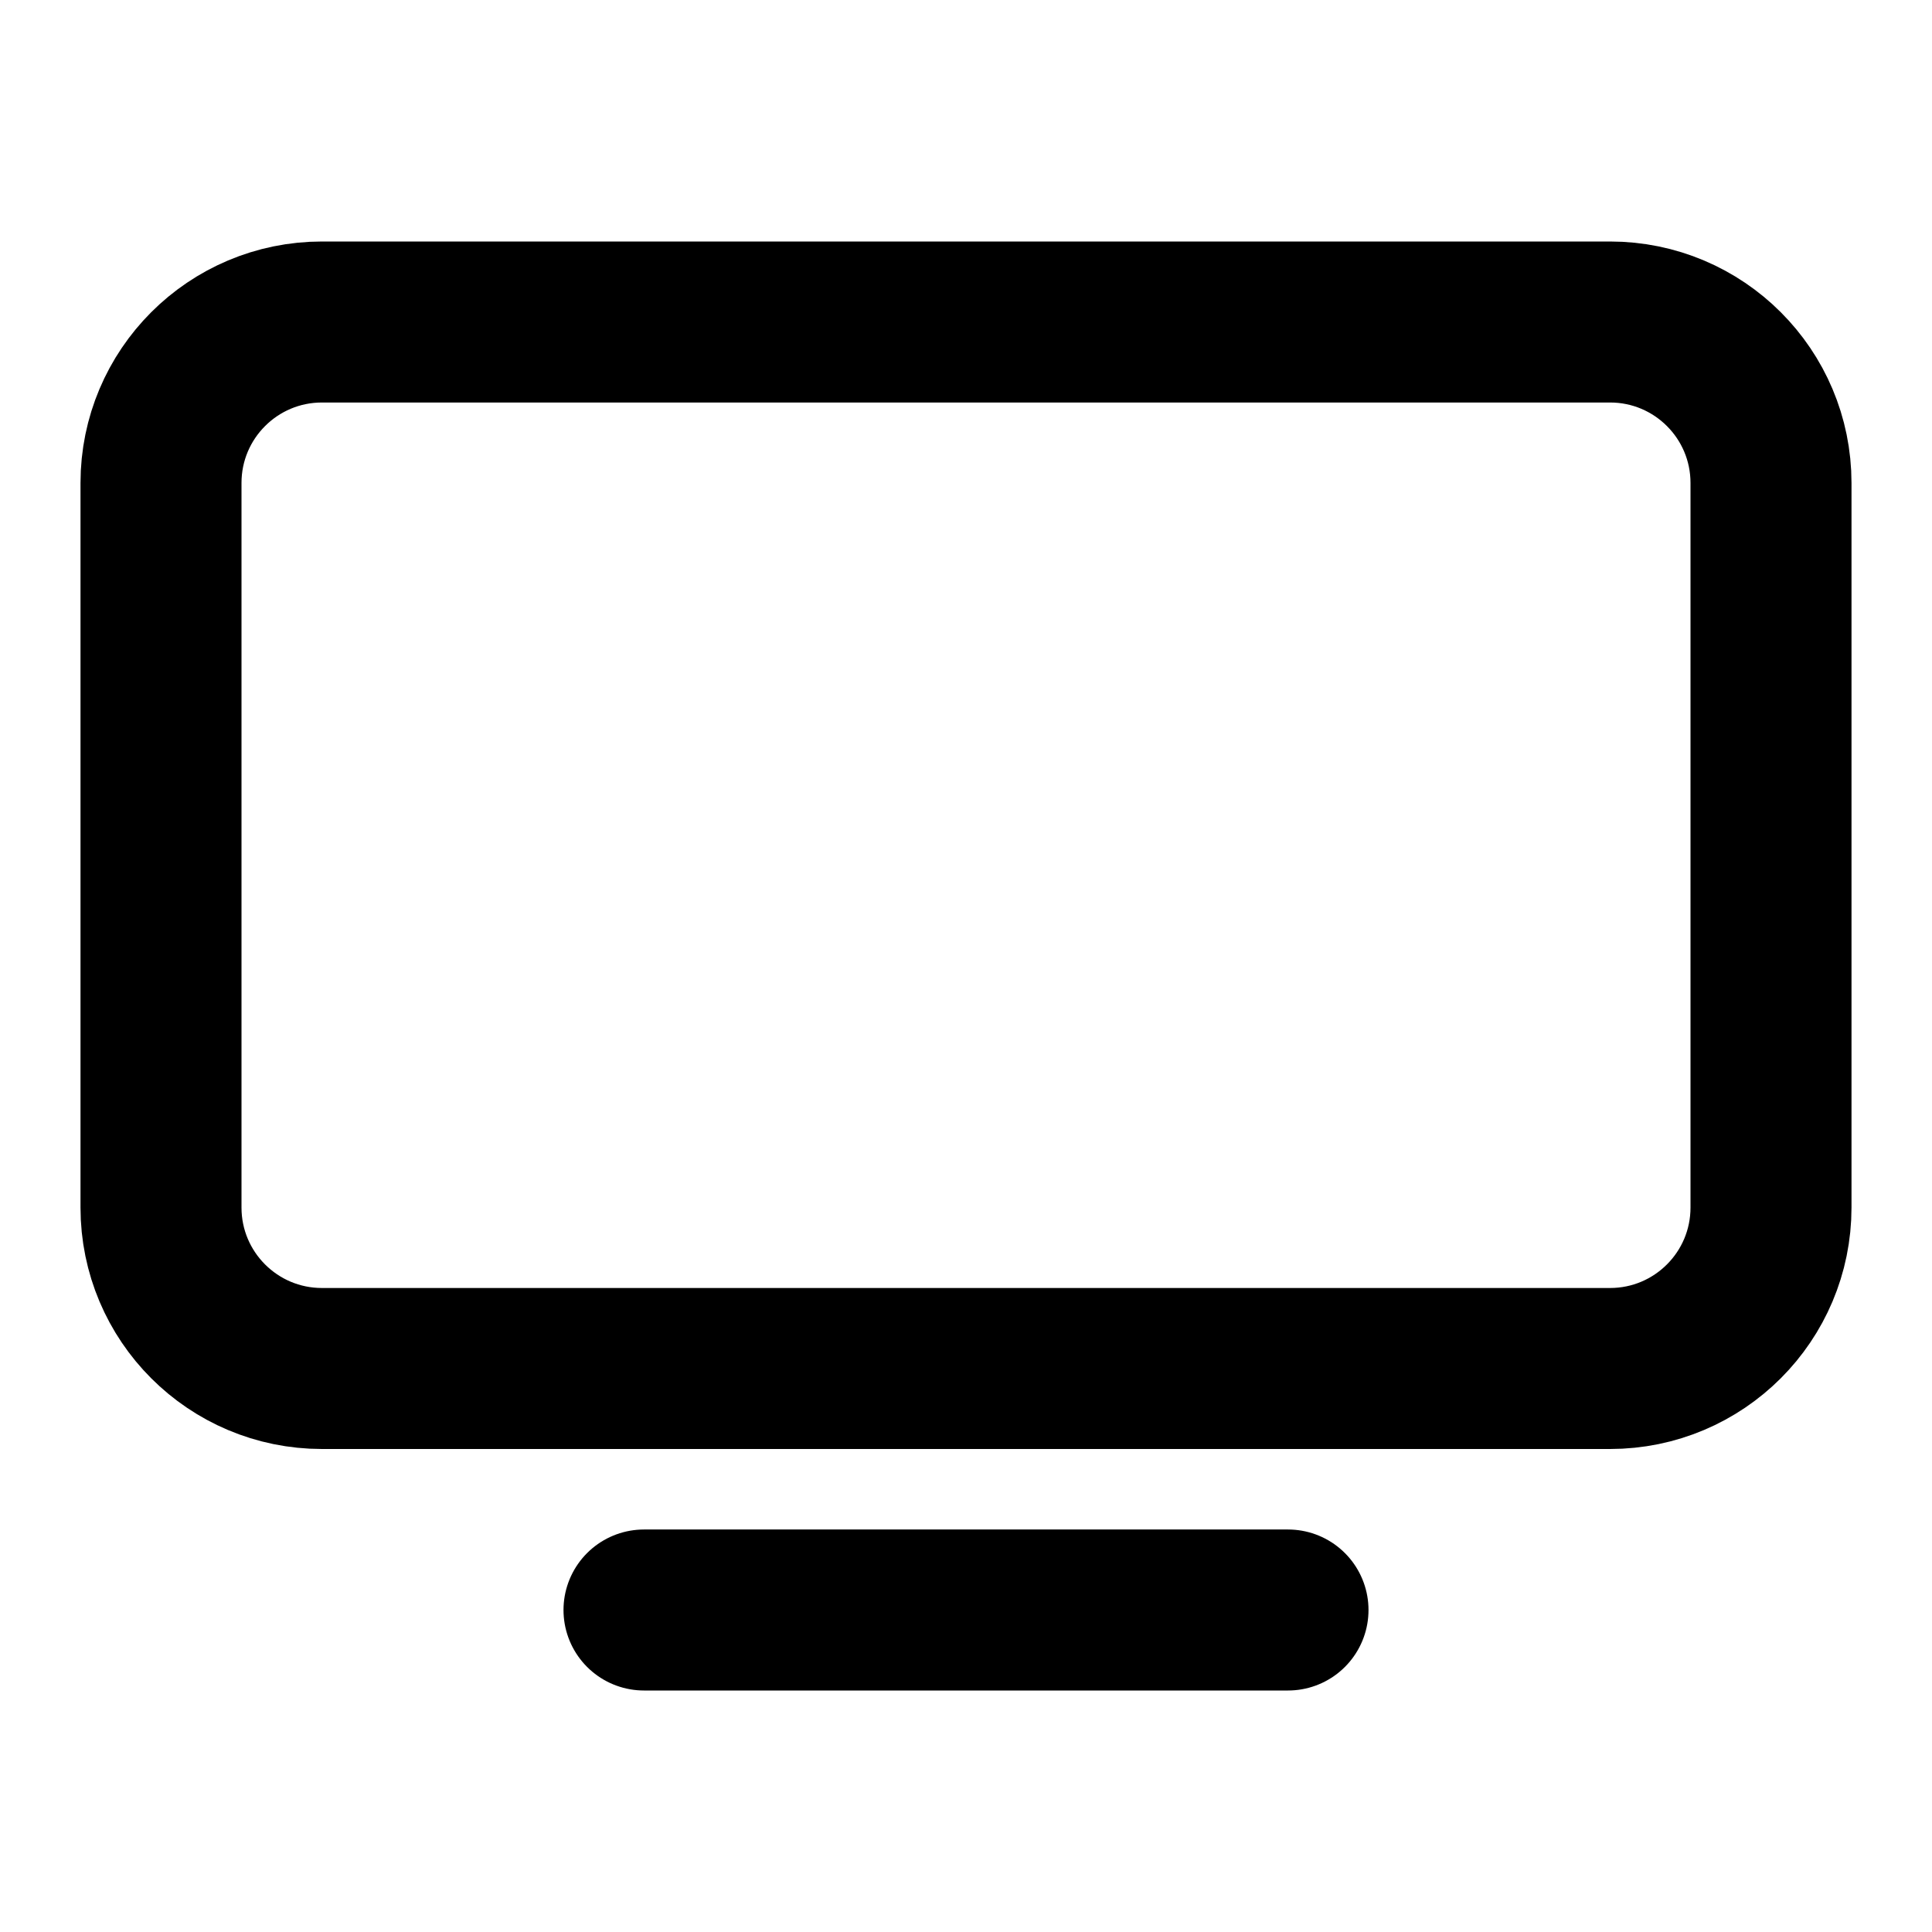
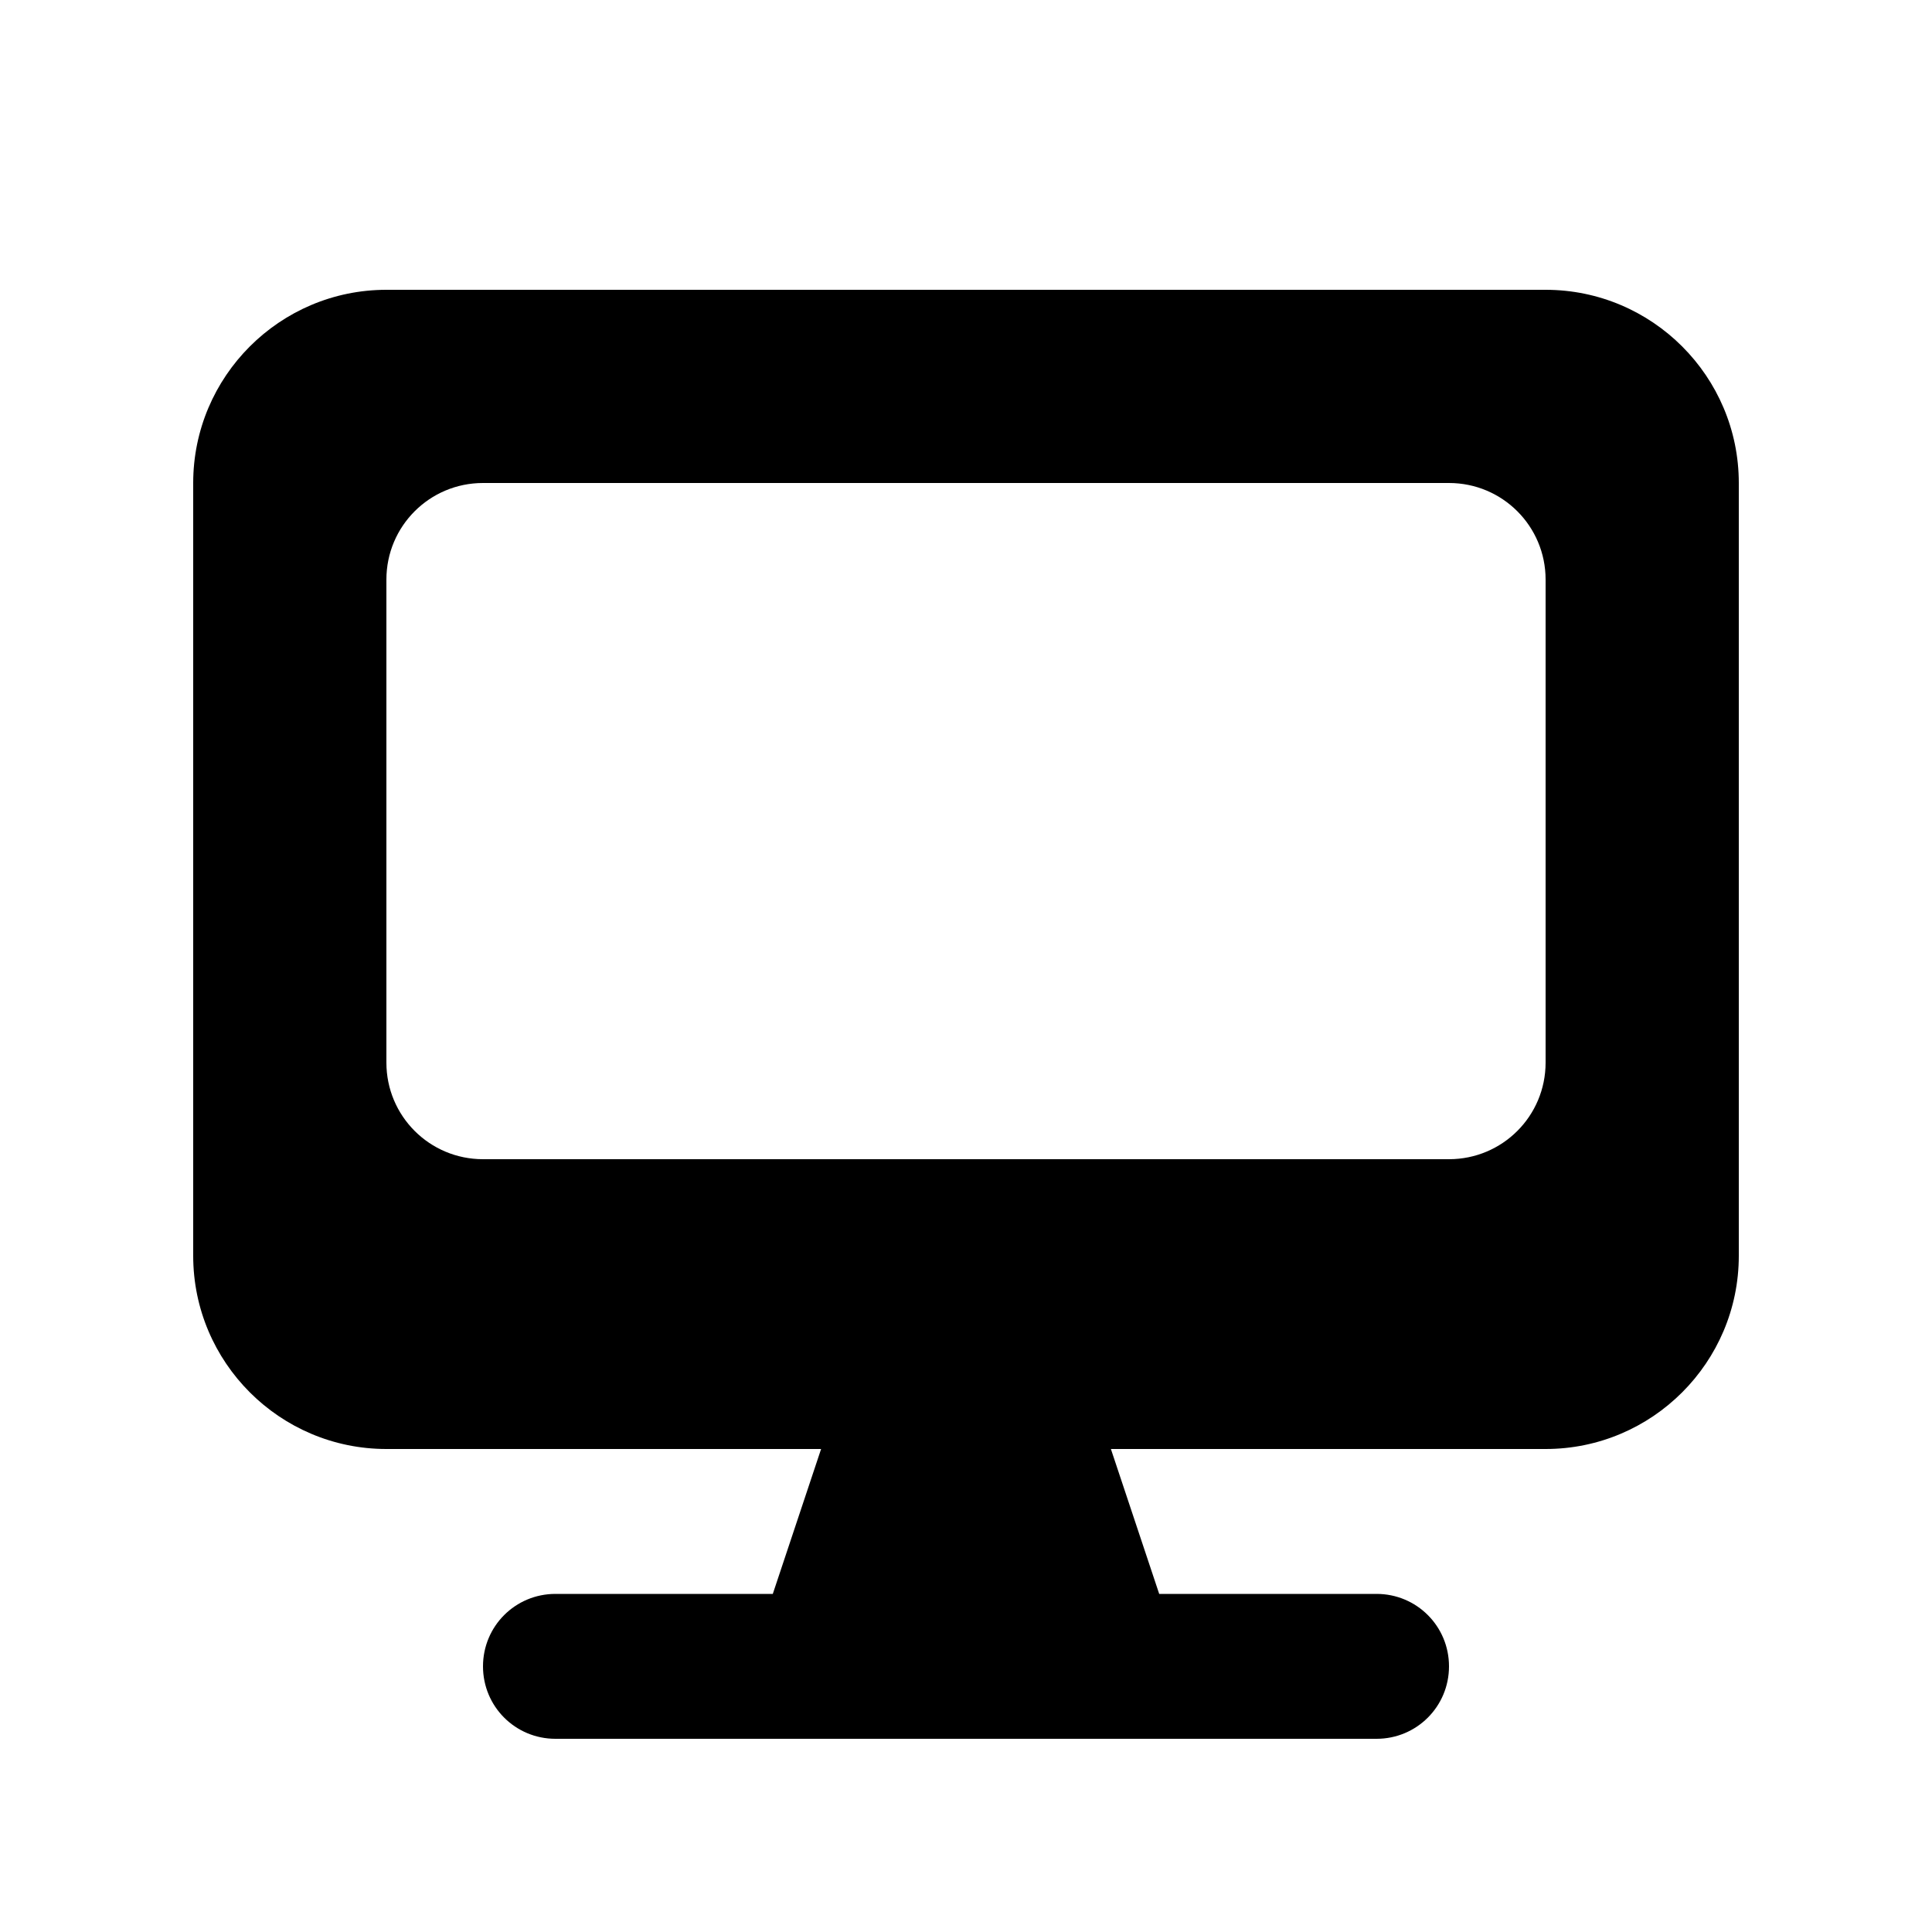
- <svg xmlns="http://www.w3.org/2000/svg" width="800px" height="800px" viewBox="0 0 24 24" fill="none">
-   <g id="SVGRepo_bgCarrier" stroke-width="0" />
-   <g id="SVGRepo_tracerCarrier" stroke-linecap="round" stroke-linejoin="round" />
-   <g id="SVGRepo_iconCarrier">
-     <path d="M2 6C2 4.895 2.895 4 4 4H20C21.105 4 22 4.895 22 6V15C22 16.105 21.105 17 20 17H4C2.895 17 2 16.105 2 15V6Z" stroke="currentColor" stroke-width="2" stroke-linecap="round" stroke-linejoin="round" />
-     <path d="M8 20C8 20 9.849 20 12 20C13.341 20 14.8 20 16 20" stroke="currentColor" stroke-width="2" stroke-linecap="round" stroke-linejoin="round" />
-   </g>
+ <svg xmlns="http://www.w3.org/2000/svg" viewBox="0 0 640 640">
+   <path d="M128 96C92.7 96 64 124.7 64 160L64 416C64 451.3 92.7 480 128 480L272 480L256 528L184 528C170.7 528 160 538.7 160 552C160 565.3 170.7 576 184 576L456 576C469.3 576 480 565.3 480 552C480 538.7 469.3 528 456 528L384 528L368 480L512 480C547.3 480 576 451.3 576 416L576 160C576 124.7 547.3 96 512 96L128 96zM160 160L480 160C497.7 160 512 174.3 512 192L512 352C512 369.7 497.7 384 480 384L160 384C142.3 384 128 369.7 128 352L128 192C128 174.3 142.3 160 160 160z" />
</svg>
